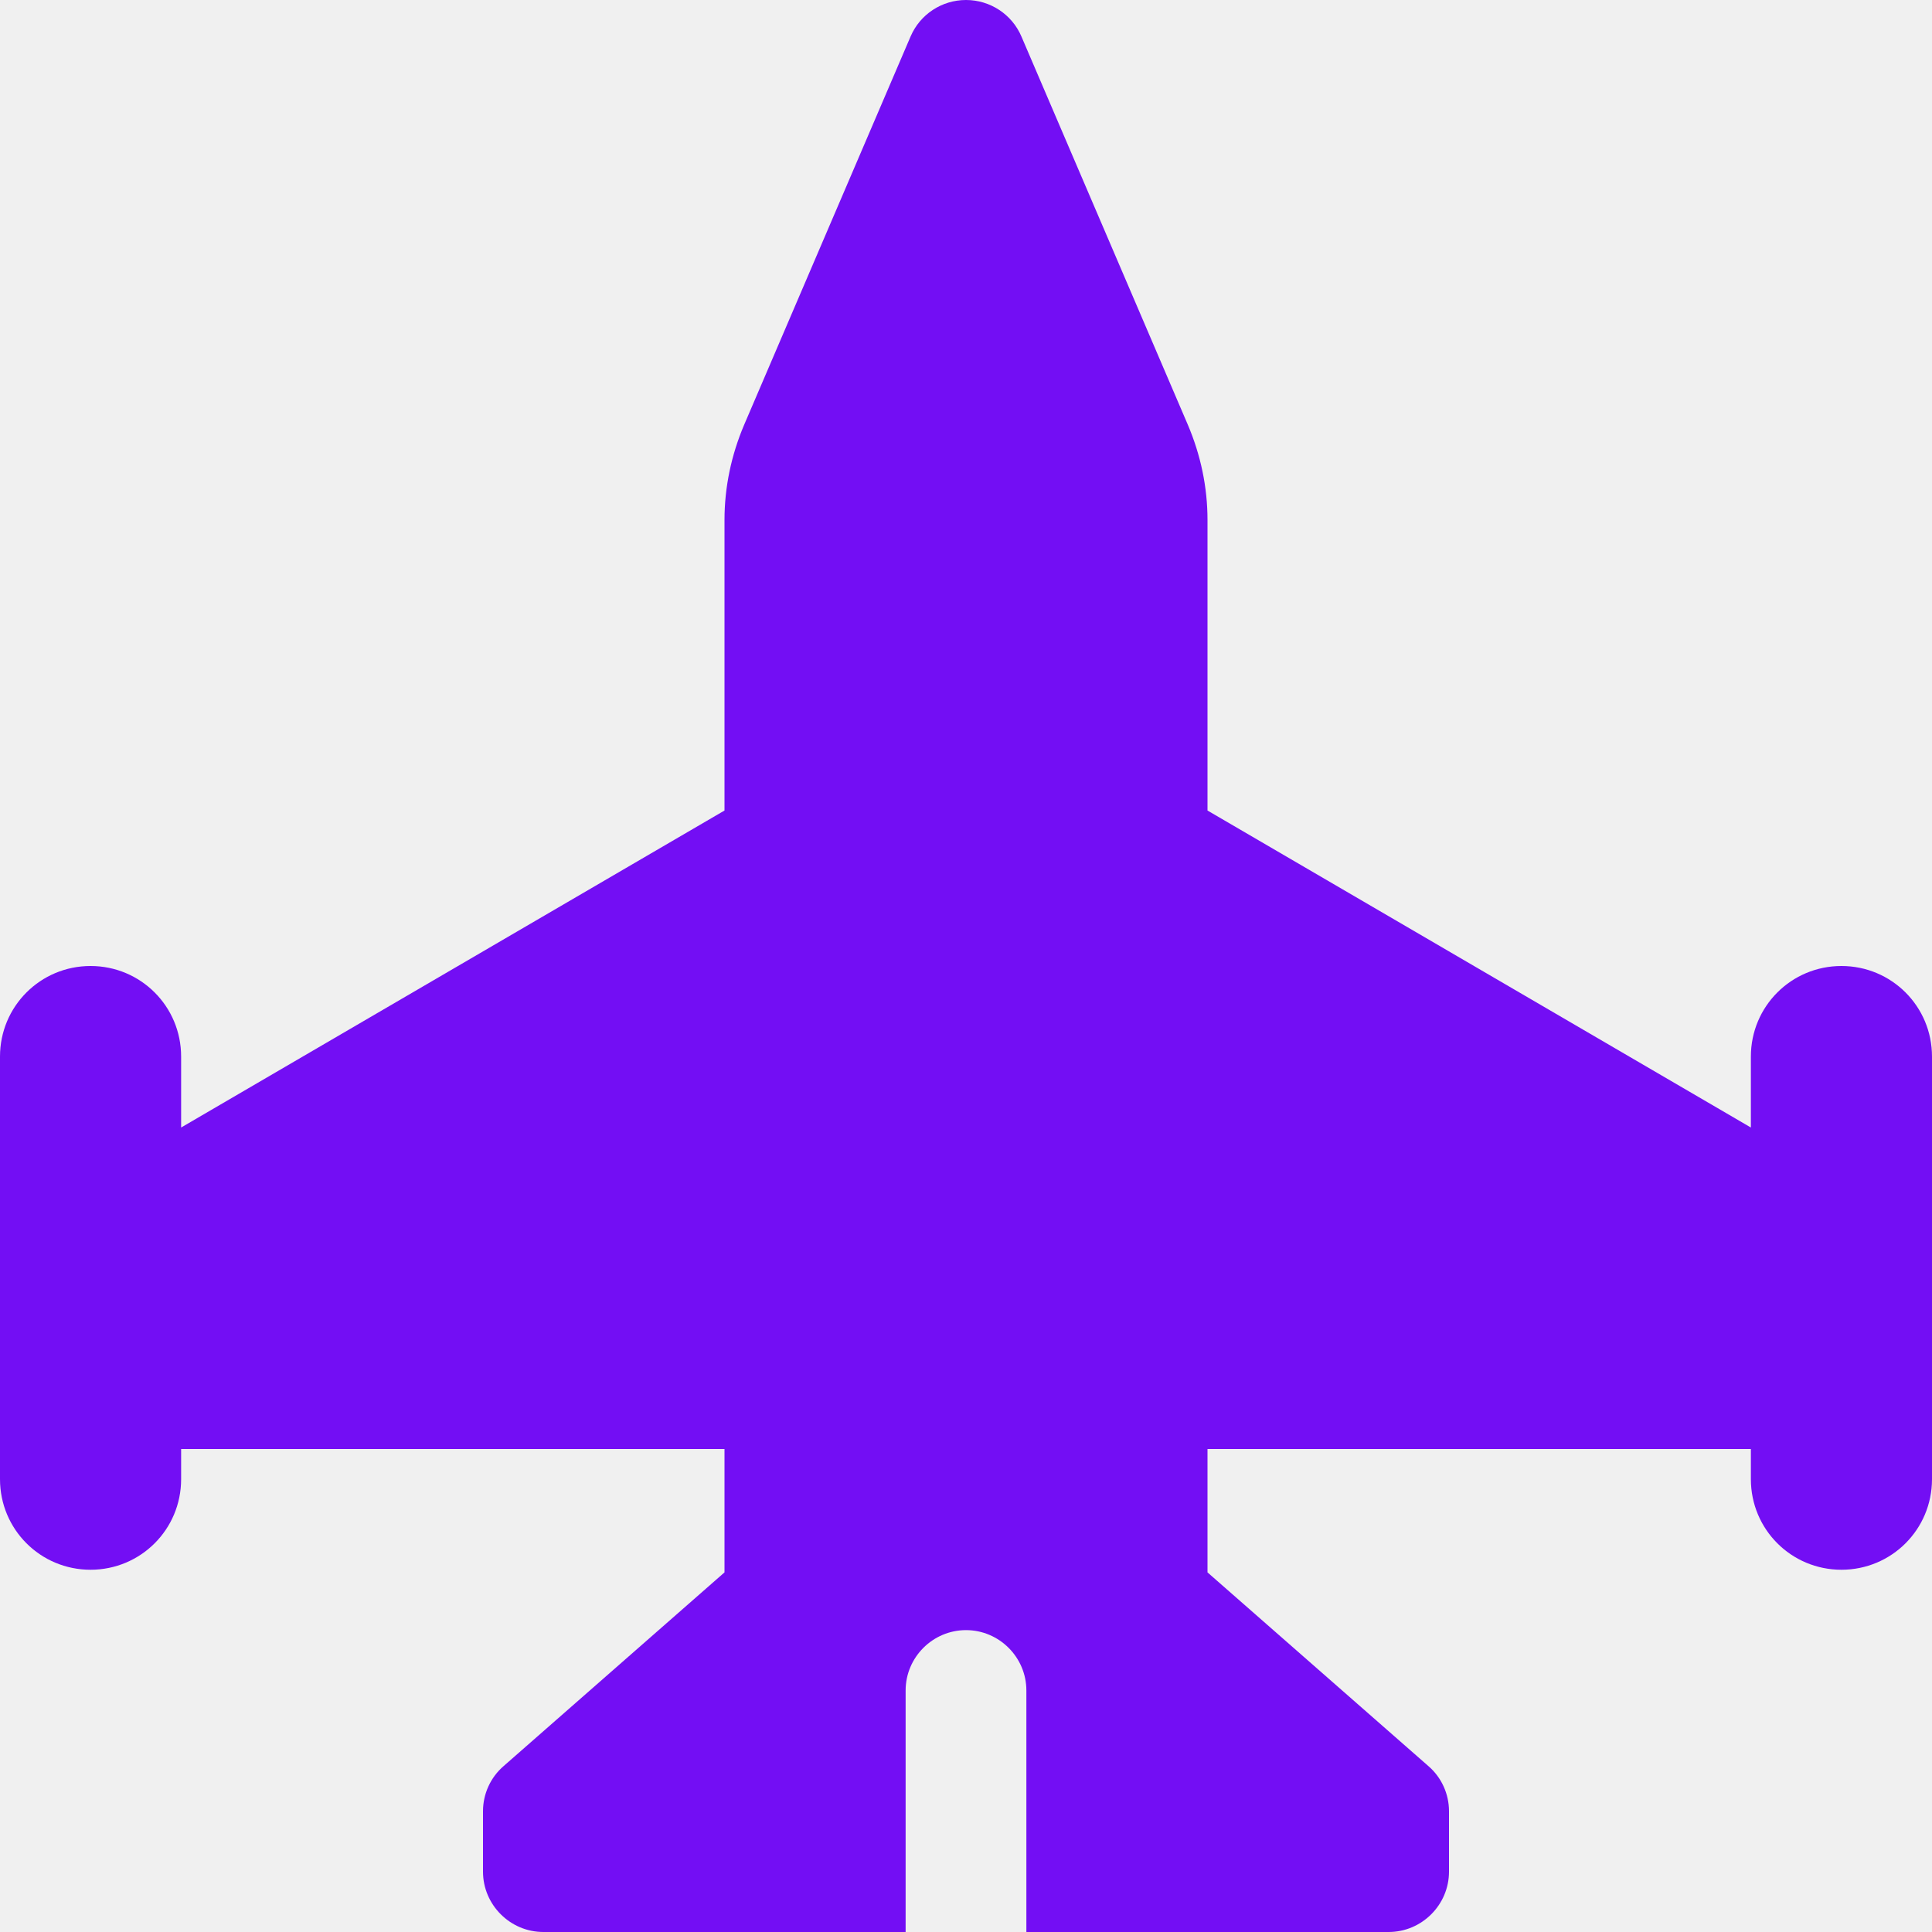
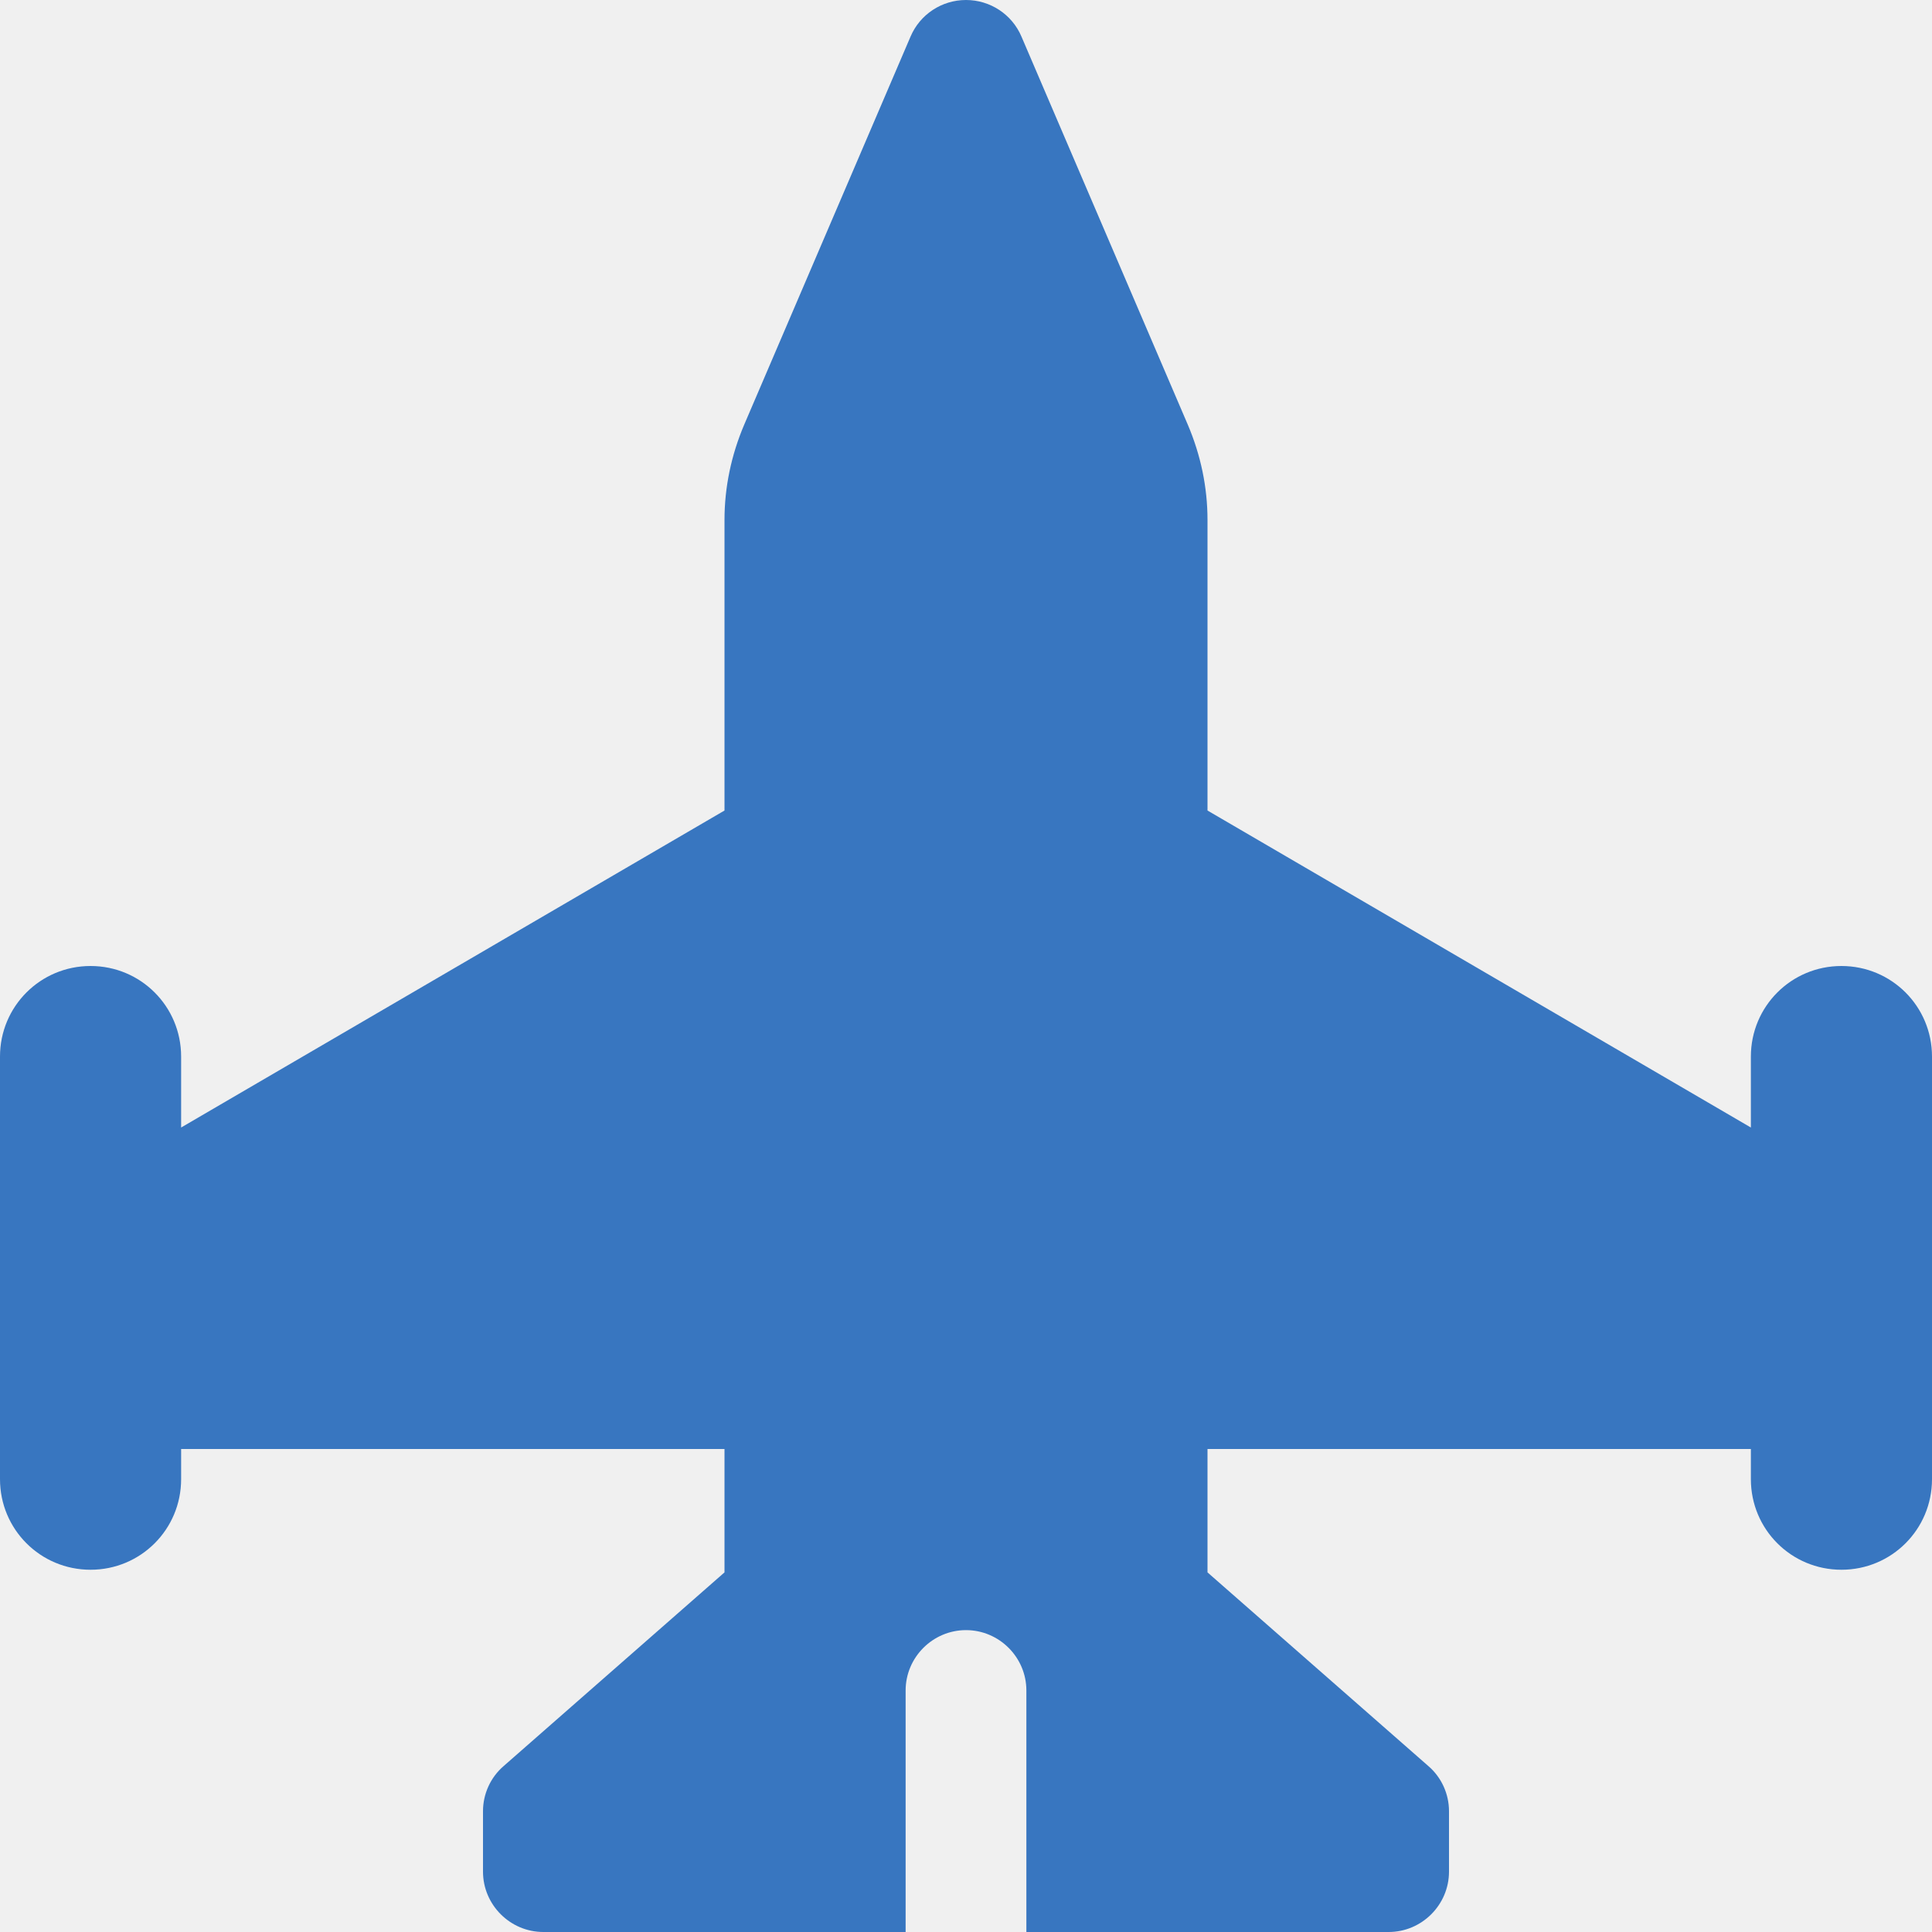
<svg xmlns="http://www.w3.org/2000/svg" width="80" height="80" viewBox="0 0 80 80" fill="none">
  <g clip-path="url(#clip0_1060_567)">
-     <path d="M42.297 1.516C41.906 0.594 41 0 40 0C39 0 38.094 0.594 37.703 1.516L30.812 17.594C30.281 18.844 30 20.172 30 21.531V33.562L7.5 46.688V43.75C7.5 41.672 5.828 40 3.75 40C1.672 40 0 41.672 0 43.75V52.5V57.5V61.25C0 63.328 1.672 65 3.75 65C5.828 65 7.5 63.328 7.5 61.25V60H30V65.109L20.859 73.125C20.312 73.594 20 74.281 20 75V77.5C20 78.875 21.125 80 22.5 80H37.5V70C37.5 68.625 38.625 67.5 40 67.5C41.375 67.5 42.5 68.625 42.5 70V80H57.5C58.875 80 60 78.875 60 77.5V75C60 74.281 59.688 73.594 59.141 73.125L50 65.109V60H72.5V61.25C72.5 63.328 74.172 65 76.25 65C78.328 65 80 63.328 80 61.25V57.5V52.5V43.75C80 41.672 78.328 40 76.25 40C74.172 40 72.5 41.672 72.5 43.75V46.688L50 33.562V21.531C50 20.172 49.719 18.844 49.188 17.594L42.297 1.516Z" fill="#730EF4" />
+     <path d="M42.297 1.516C41.906 0.594 41 0 40 0C39 0 38.094 0.594 37.703 1.516L30.812 17.594C30.281 18.844 30 20.172 30 21.531V33.562L7.5 46.688V43.75C7.5 41.672 5.828 40 3.75 40C1.672 40 0 41.672 0 43.75V52.5V57.5V61.25C0 63.328 1.672 65 3.75 65C5.828 65 7.5 63.328 7.5 61.25V60H30V65.109L20.859 73.125C20.312 73.594 20 74.281 20 75V77.5C20 78.875 21.125 80 22.5 80H37.5V70C37.5 68.625 38.625 67.5 40 67.5C41.375 67.5 42.5 68.625 42.5 70V80H57.5C58.875 80 60 78.875 60 77.5V75C60 74.281 59.688 73.594 59.141 73.125L50 65.109V60H72.5V61.25C72.5 63.328 74.172 65 76.25 65C78.328 65 80 63.328 80 61.25V57.5V52.5V43.75C80 41.672 78.328 40 76.25 40C74.172 40 72.5 41.672 72.5 43.75V46.688L50 33.562V21.531C50 20.172 49.719 18.844 49.188 17.594L42.297 1.516Z" fill="#3876c0" />
  </g>
  <defs>
    <clipPath id="clip0_1060_567">
      <rect width="80" height="80" fill="white" />
    </clipPath>
  </defs>
</svg>
